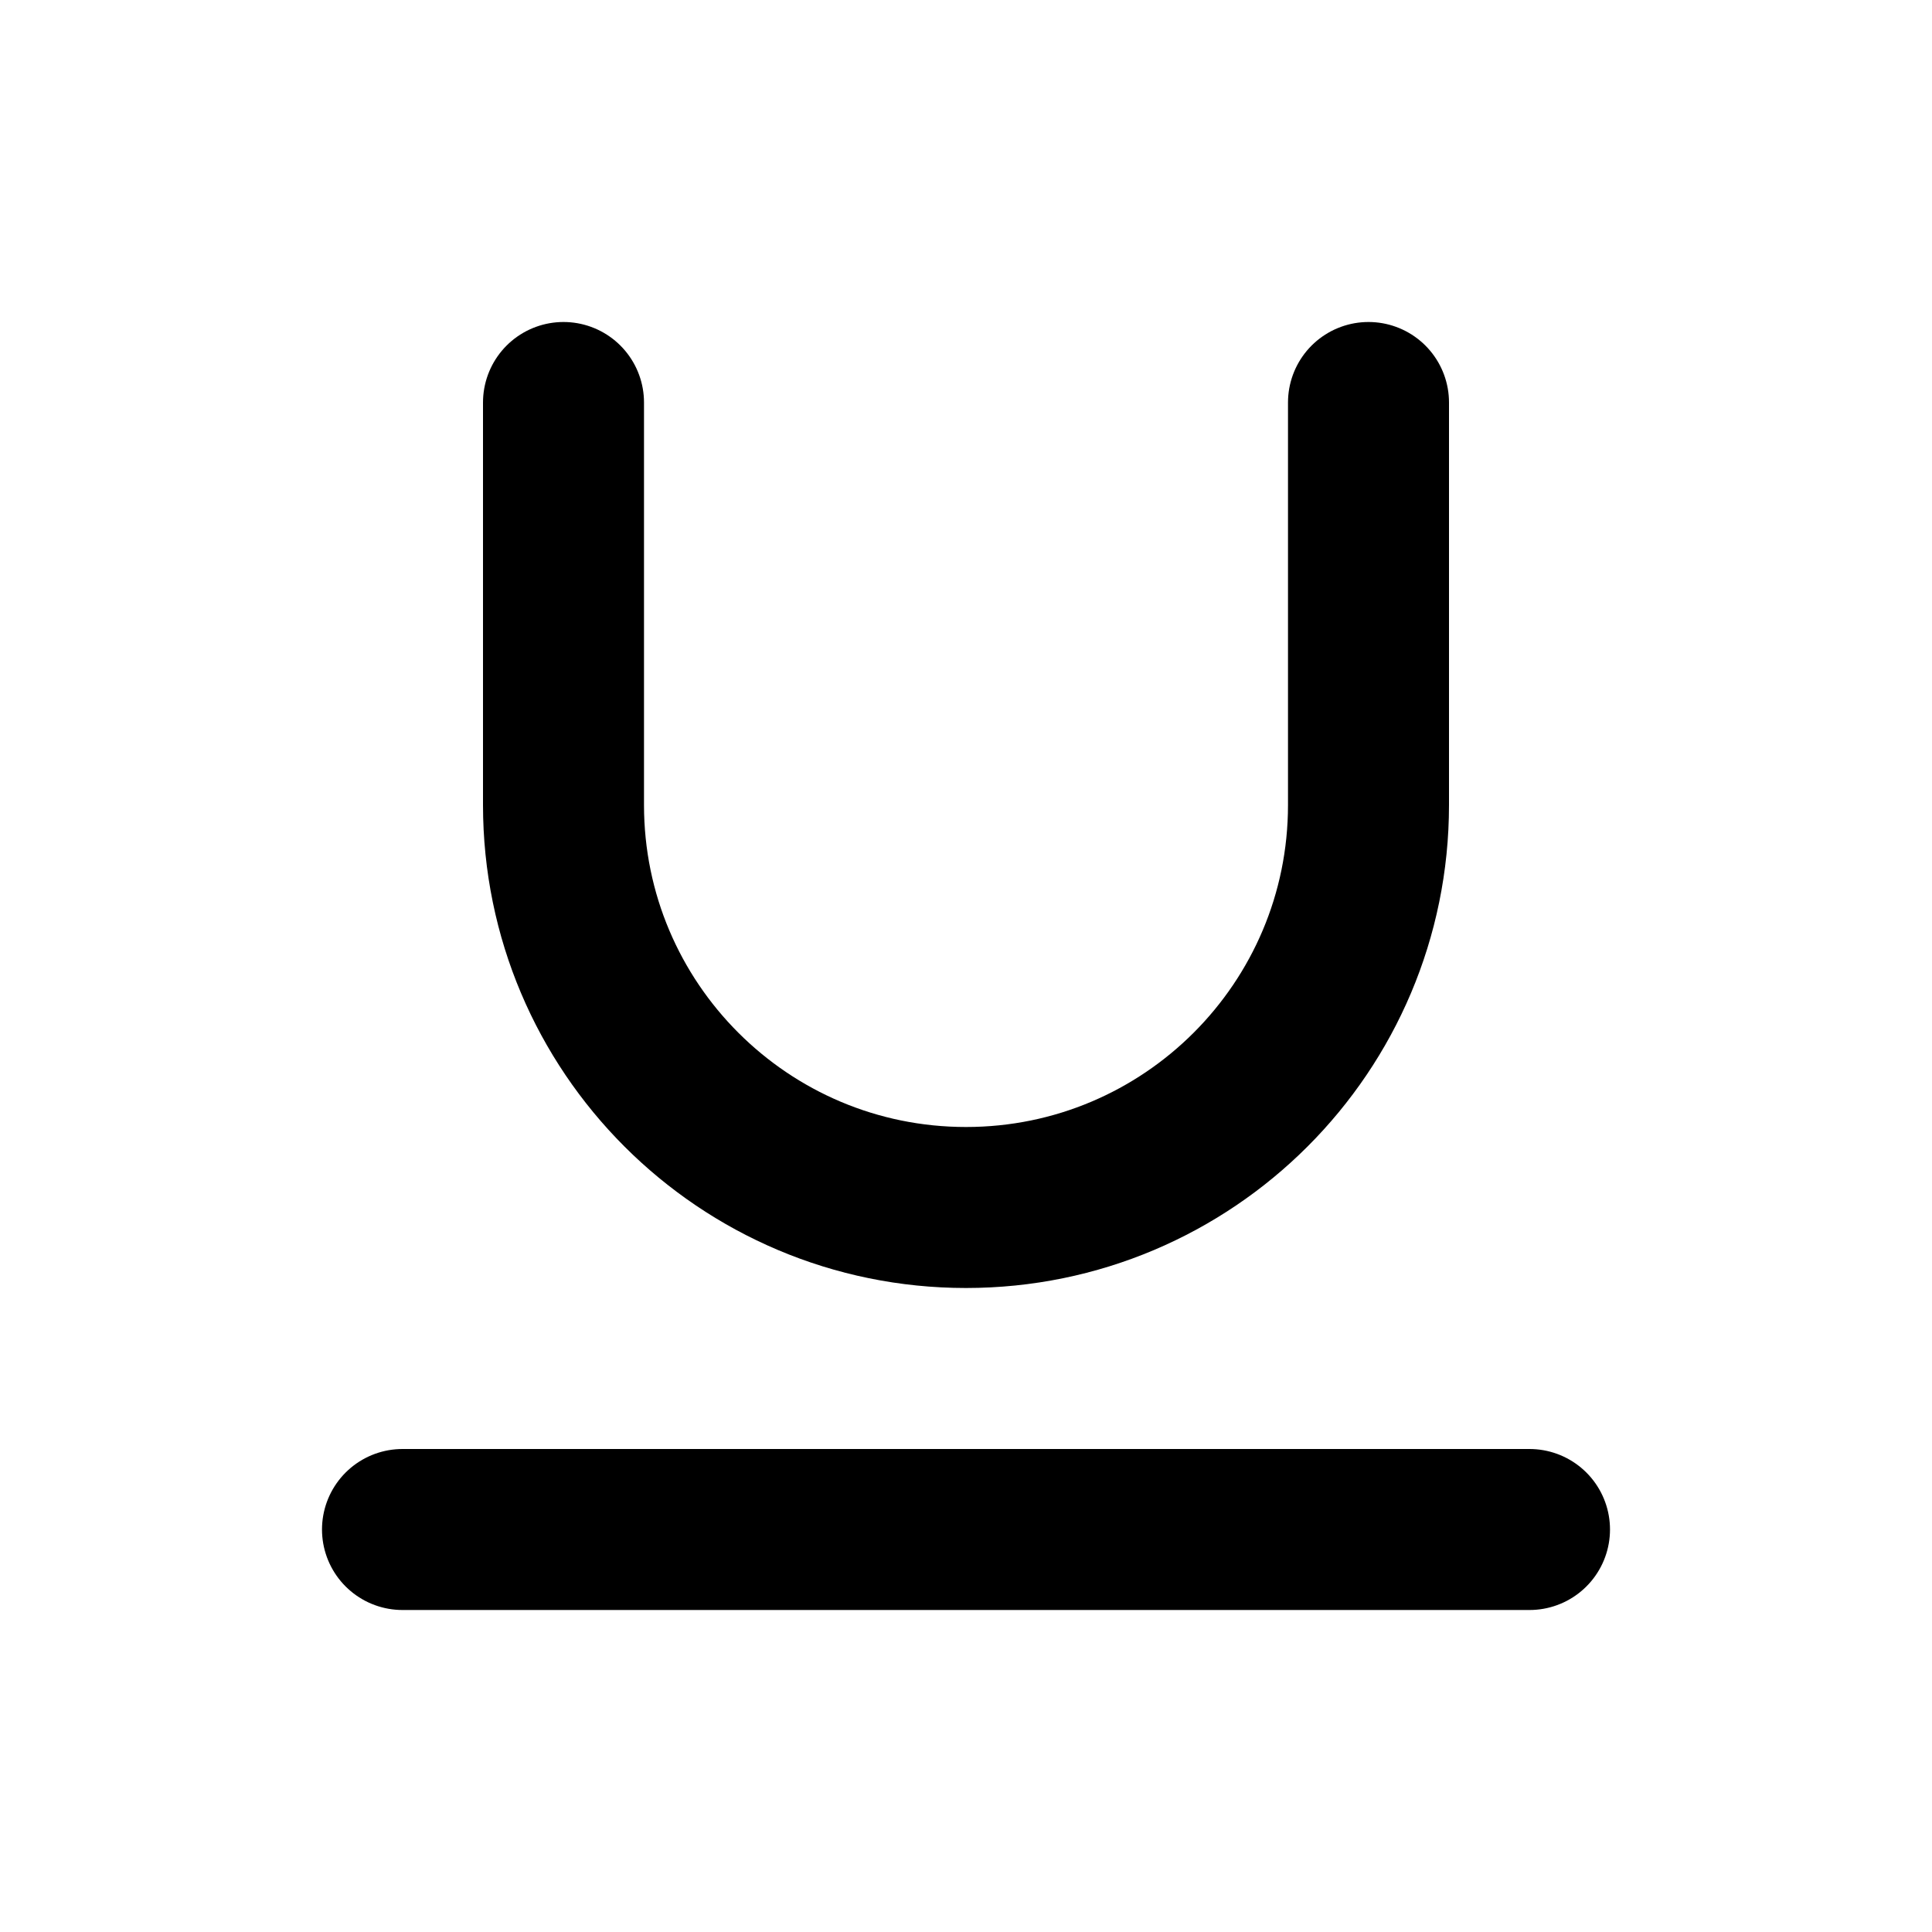
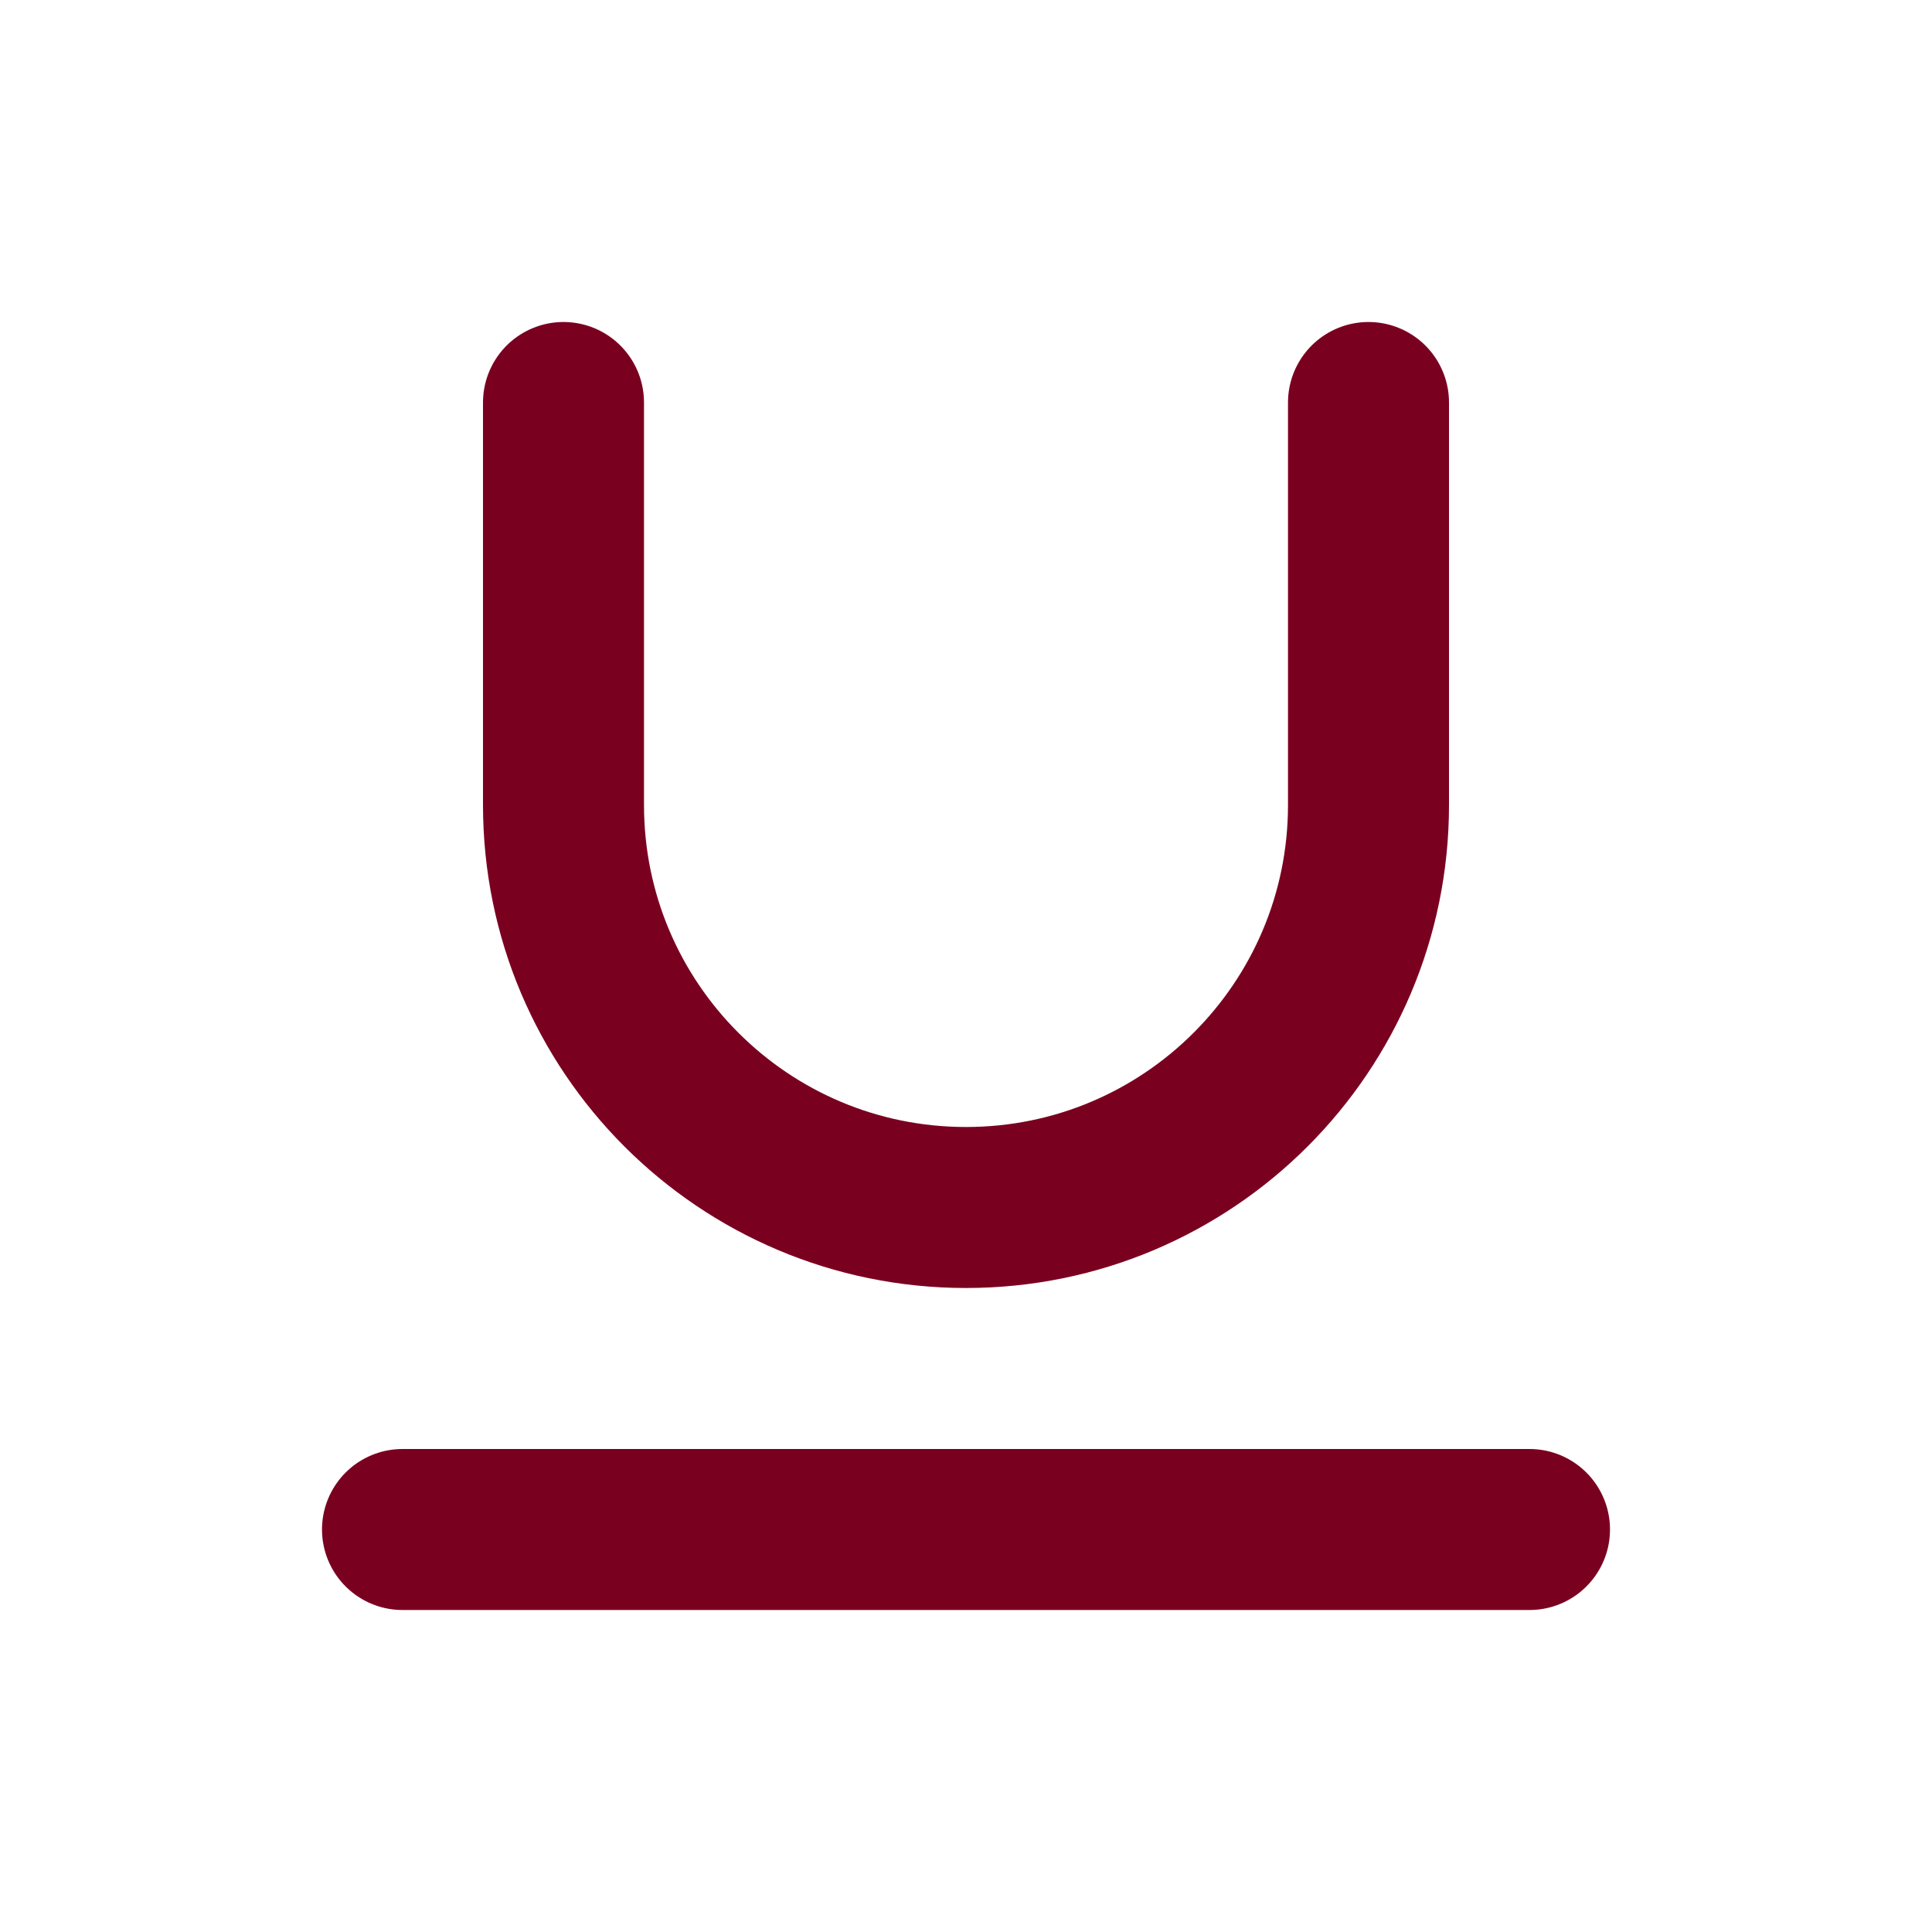
- <svg xmlns="http://www.w3.org/2000/svg" width="24" height="24" viewBox="0 0 24 24" fill="none" stroke="currentColor" stroke-width="2" stroke-linecap="round" stroke-linejoin="round" class="icon icon-tabler icons-tabler-outline icon-tabler-underline">
+ <svg xmlns="http://www.w3.org/2000/svg" width="24" height="24" viewBox="0 0 24 24" fill="none" stroke="#7A0020" stroke-width="2" stroke-linecap="round" stroke-linejoin="round" class="icon icon-tabler icons-tabler-outline icon-tabler-underline">
  <path stroke="none" d="M0 0h24v24H0z" fill="none" />
  <path d="M7 5v5a5 5 0 0 0 10 0v-5" />
  <path d="M5 19h14" />
</svg>
